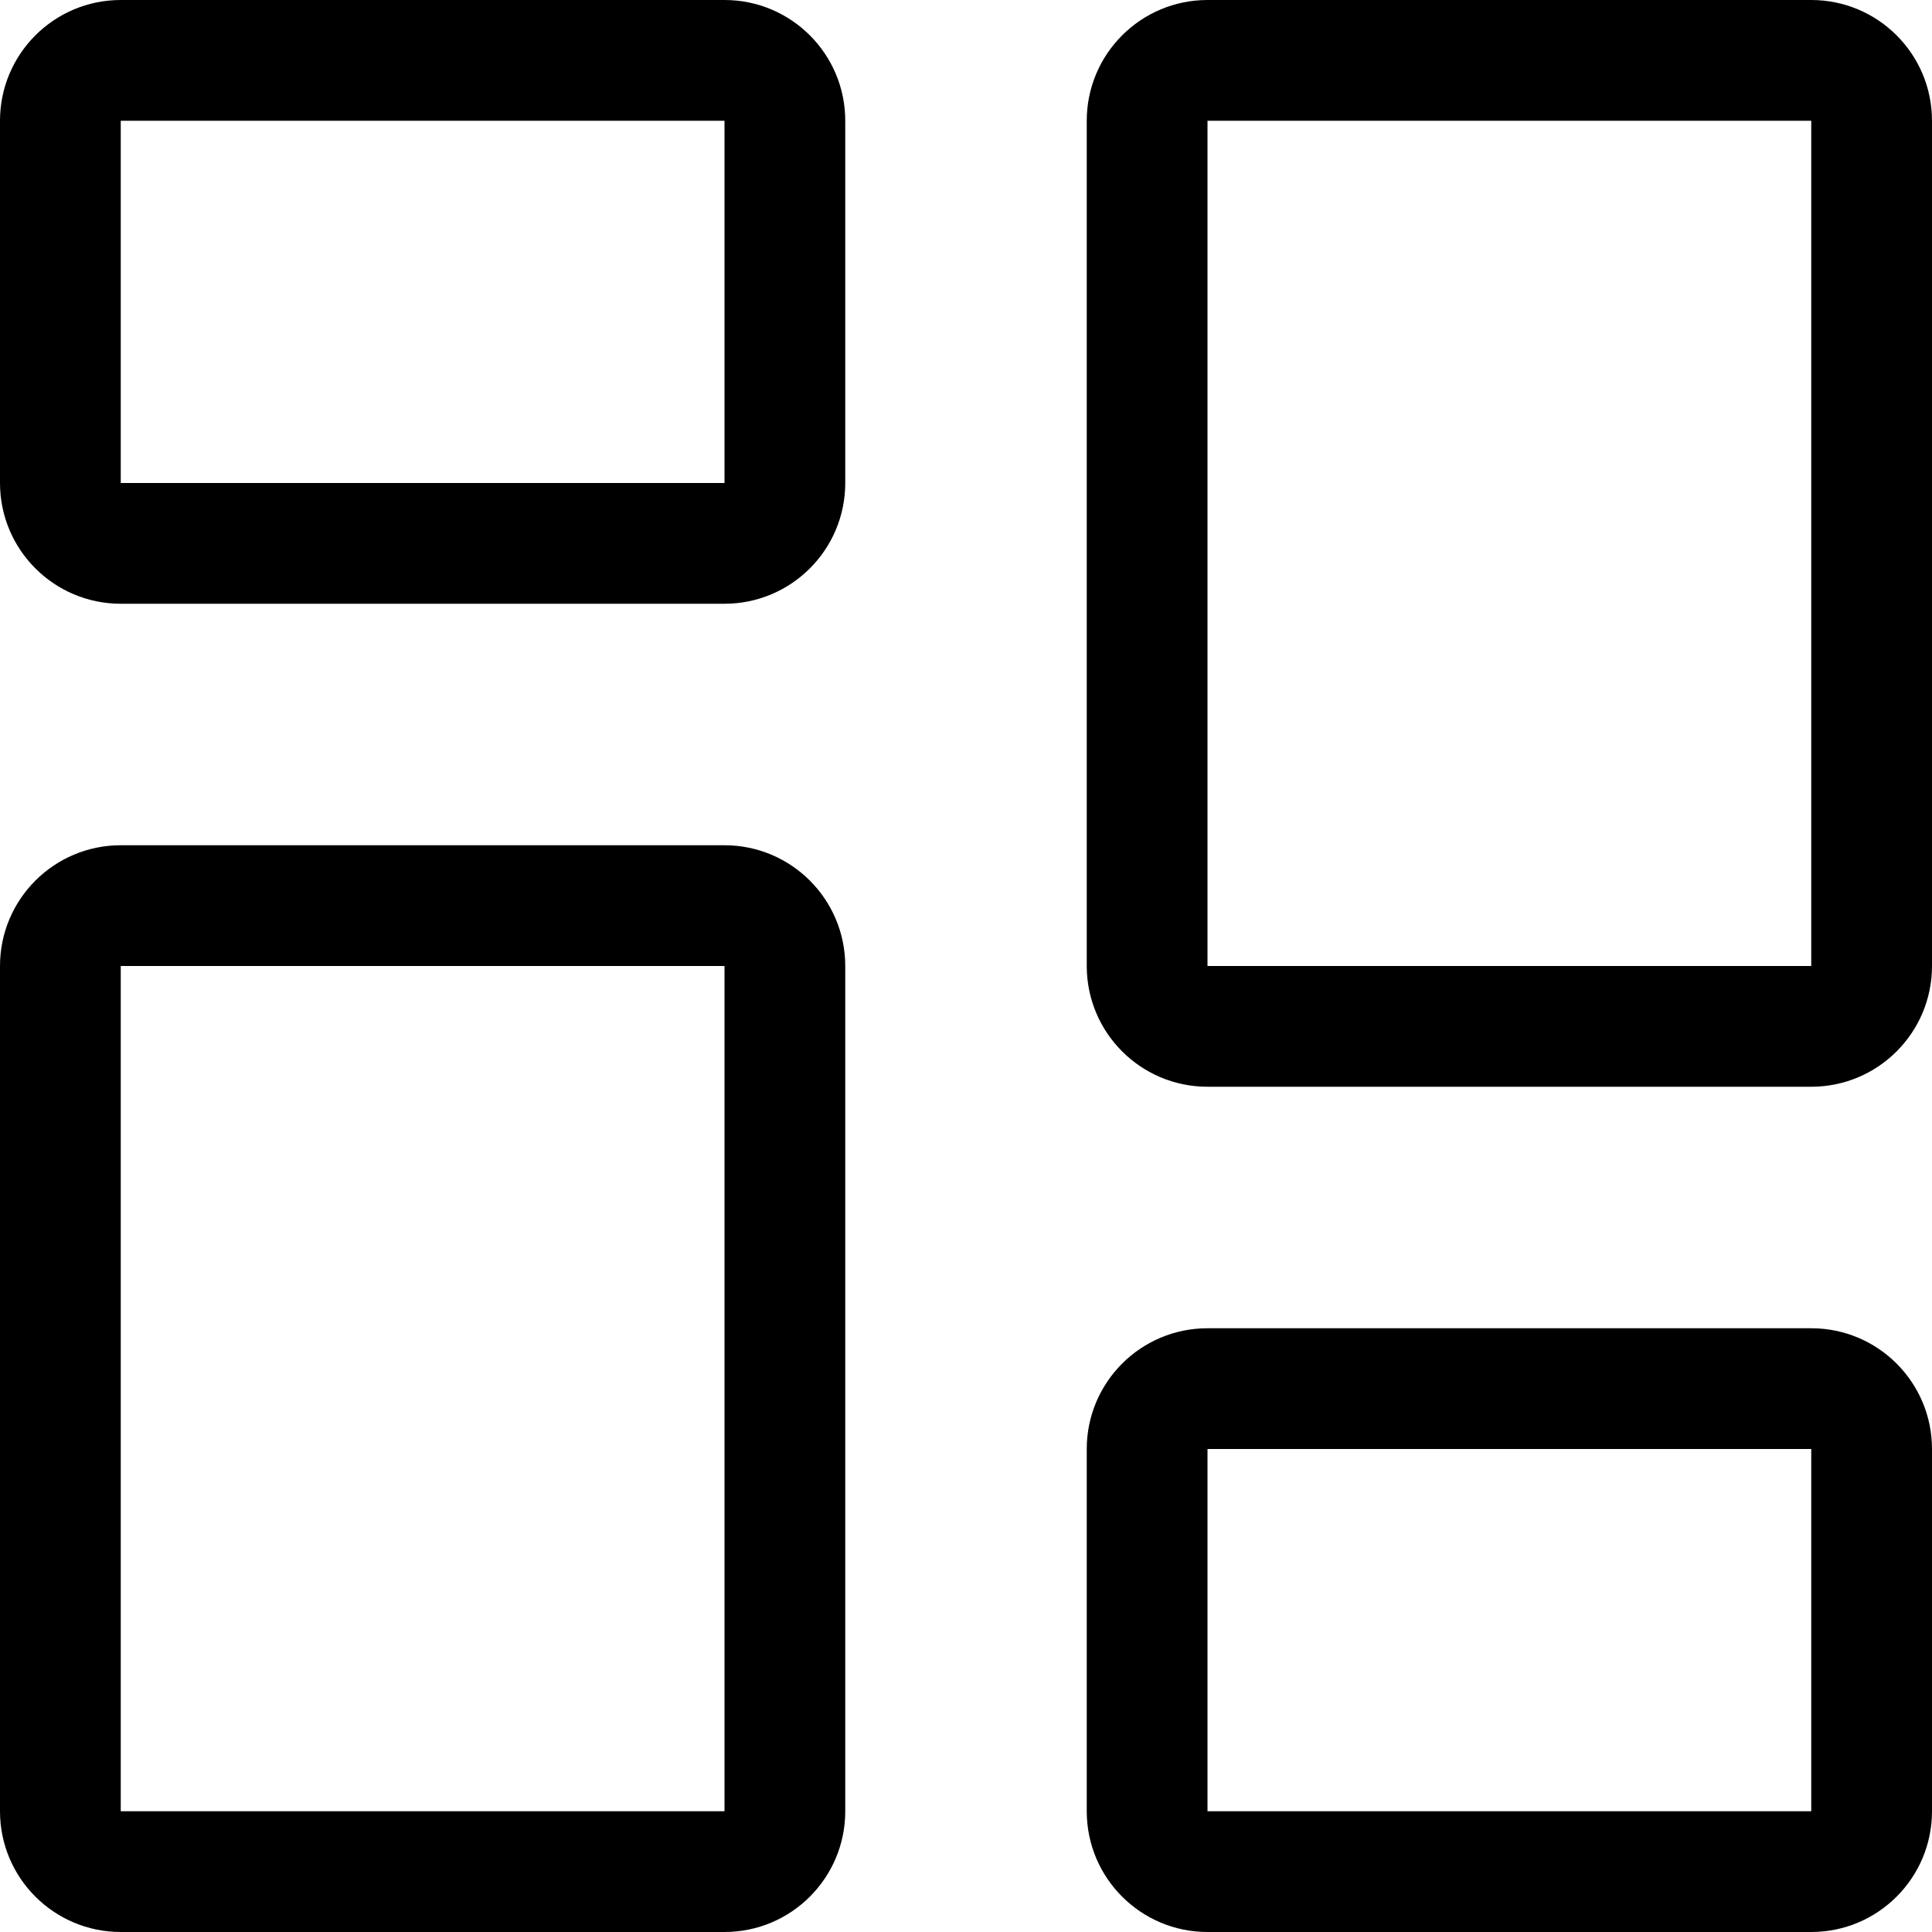
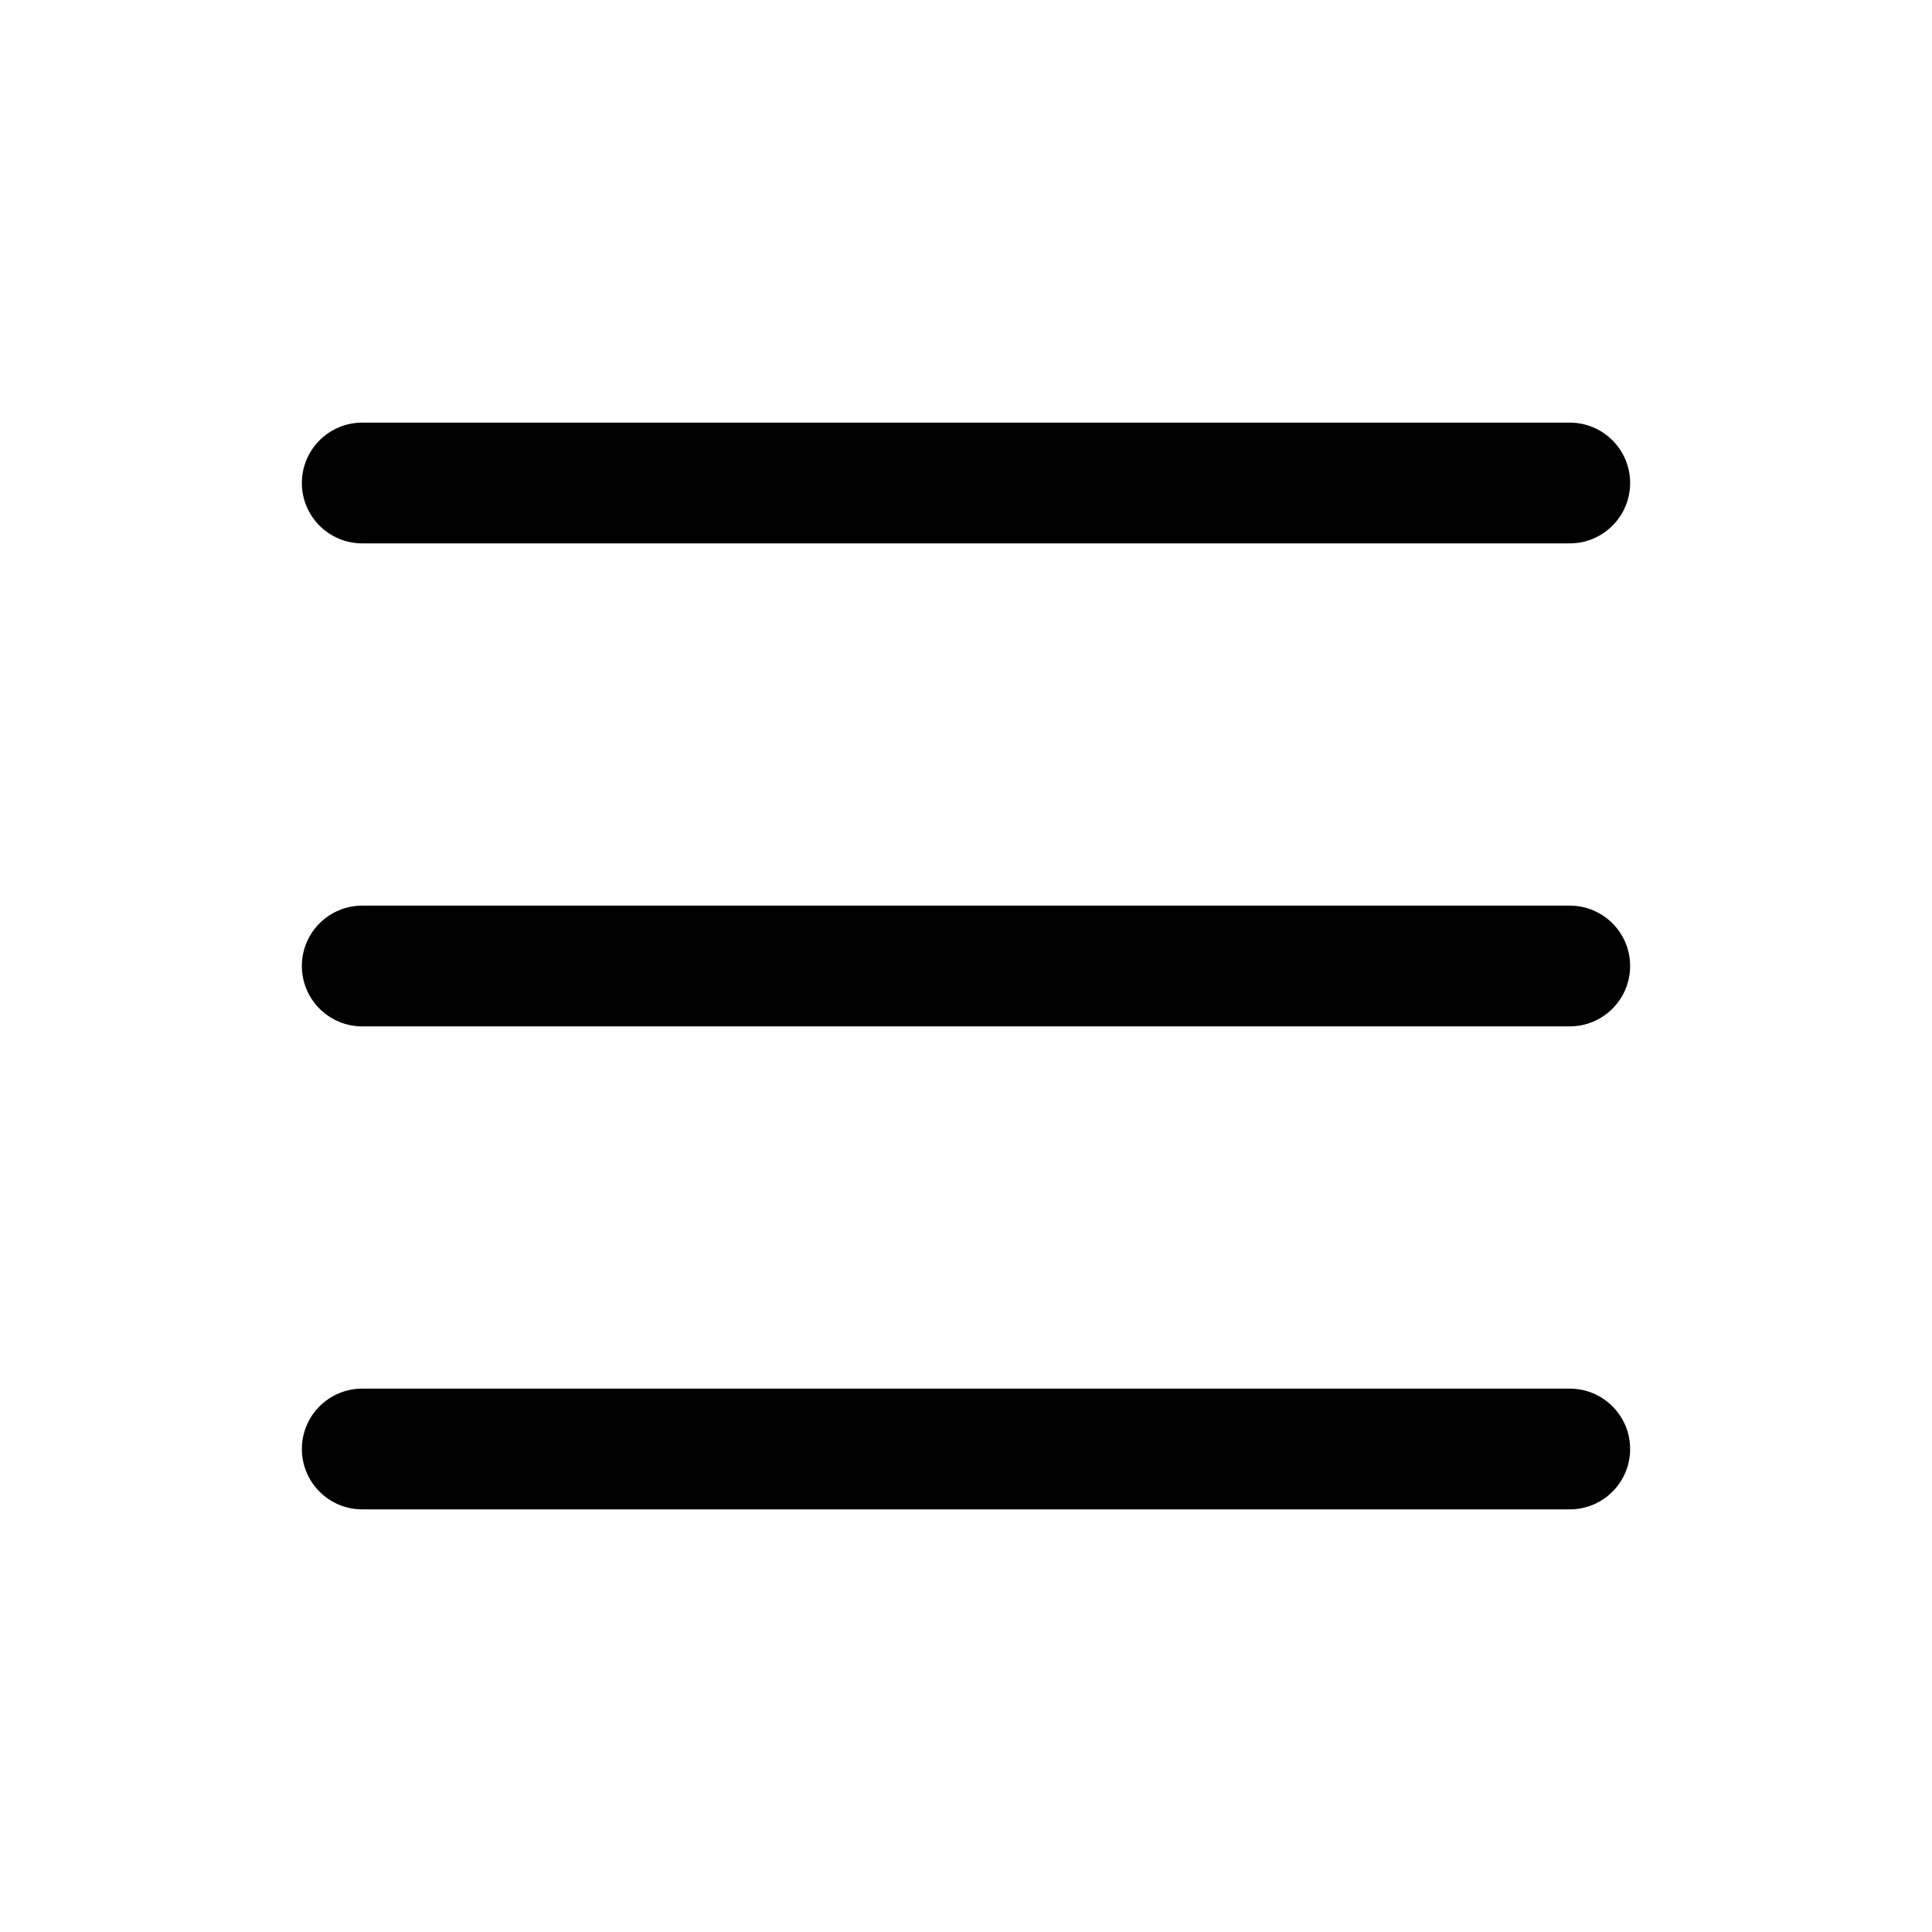
- <svg xmlns="http://www.w3.org/2000/svg" width="16" height="16" fill="currentColor" class="bi bi-columns-gap" viewBox="0 0 16 16">
-   <path d="M6 1v3H1V1zM1 0a1 1 0 0 0-1 1v3a1 1 0 0 0 1 1h5a1 1 0 0 0 1-1V1a1 1 0 0 0-1-1zm14 12v3h-5v-3zm-5-1a1 1 0 0 0-1 1v3a1 1 0 0 0 1 1h5a1 1 0 0 0 1-1v-3a1 1 0 0 0-1-1zM6 8v7H1V8zM1 7a1 1 0 0 0-1 1v7a1 1 0 0 0 1 1h5a1 1 0 0 0 1-1V8a1 1 0 0 0-1-1zm14-6v7h-5V1zm-5-1a1 1 0 0 0-1 1v7a1 1 0 0 0 1 1h5a1 1 0 0 0 1-1V1a1 1 0 0 0-1-1z" />
+ <svg xmlns="http://www.w3.org/2000/svg" width="16" height="16" fill="currentColor" class="bi bi-list" viewBox="0 0 16 16">
+   <path fill-rule="evenodd" d="M2.5 12a.5.5 0 0 1 .5-.5h10a.5.5 0 0 1 0 1H3a.5.5 0 0 1-.5-.5m0-4a.5.5 0 0 1 .5-.5h10a.5.5 0 0 1 0 1H3a.5.5 0 0 1-.5-.5m0-4a.5.5 0 0 1 .5-.5h10a.5.5 0 0 1 0 1H3a.5.5 0 0 1-.5-.5" />
</svg>
